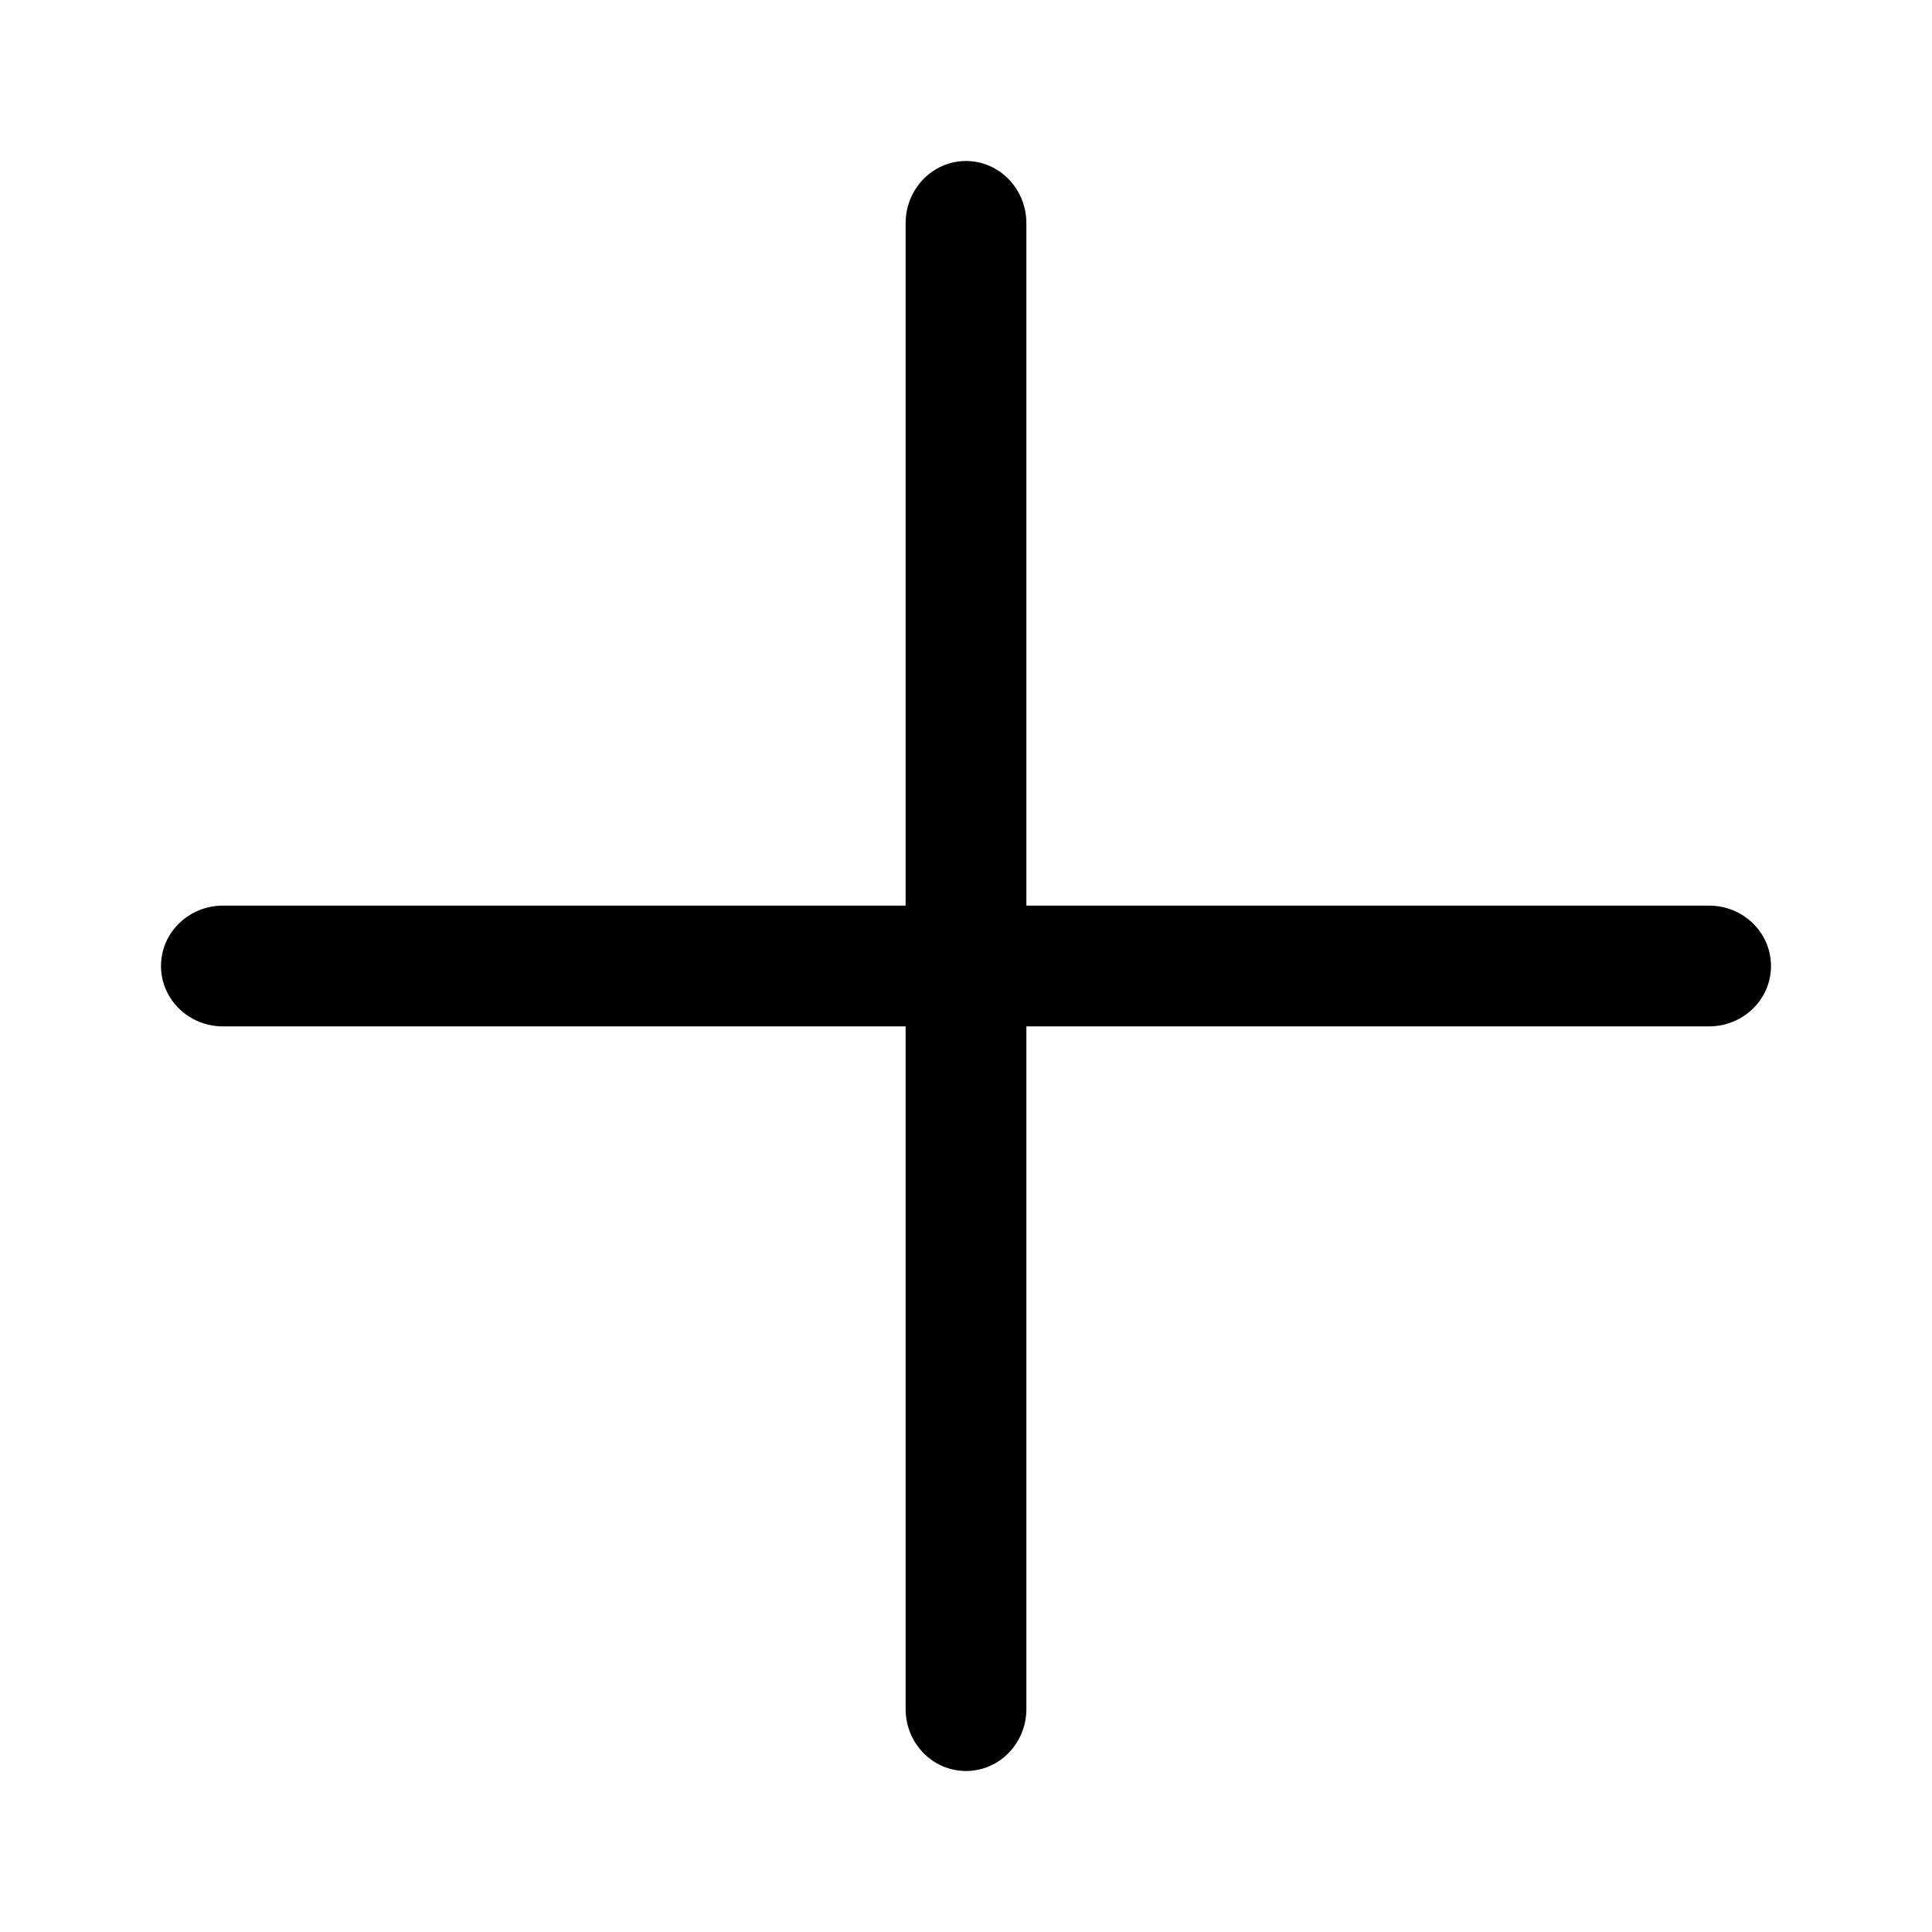
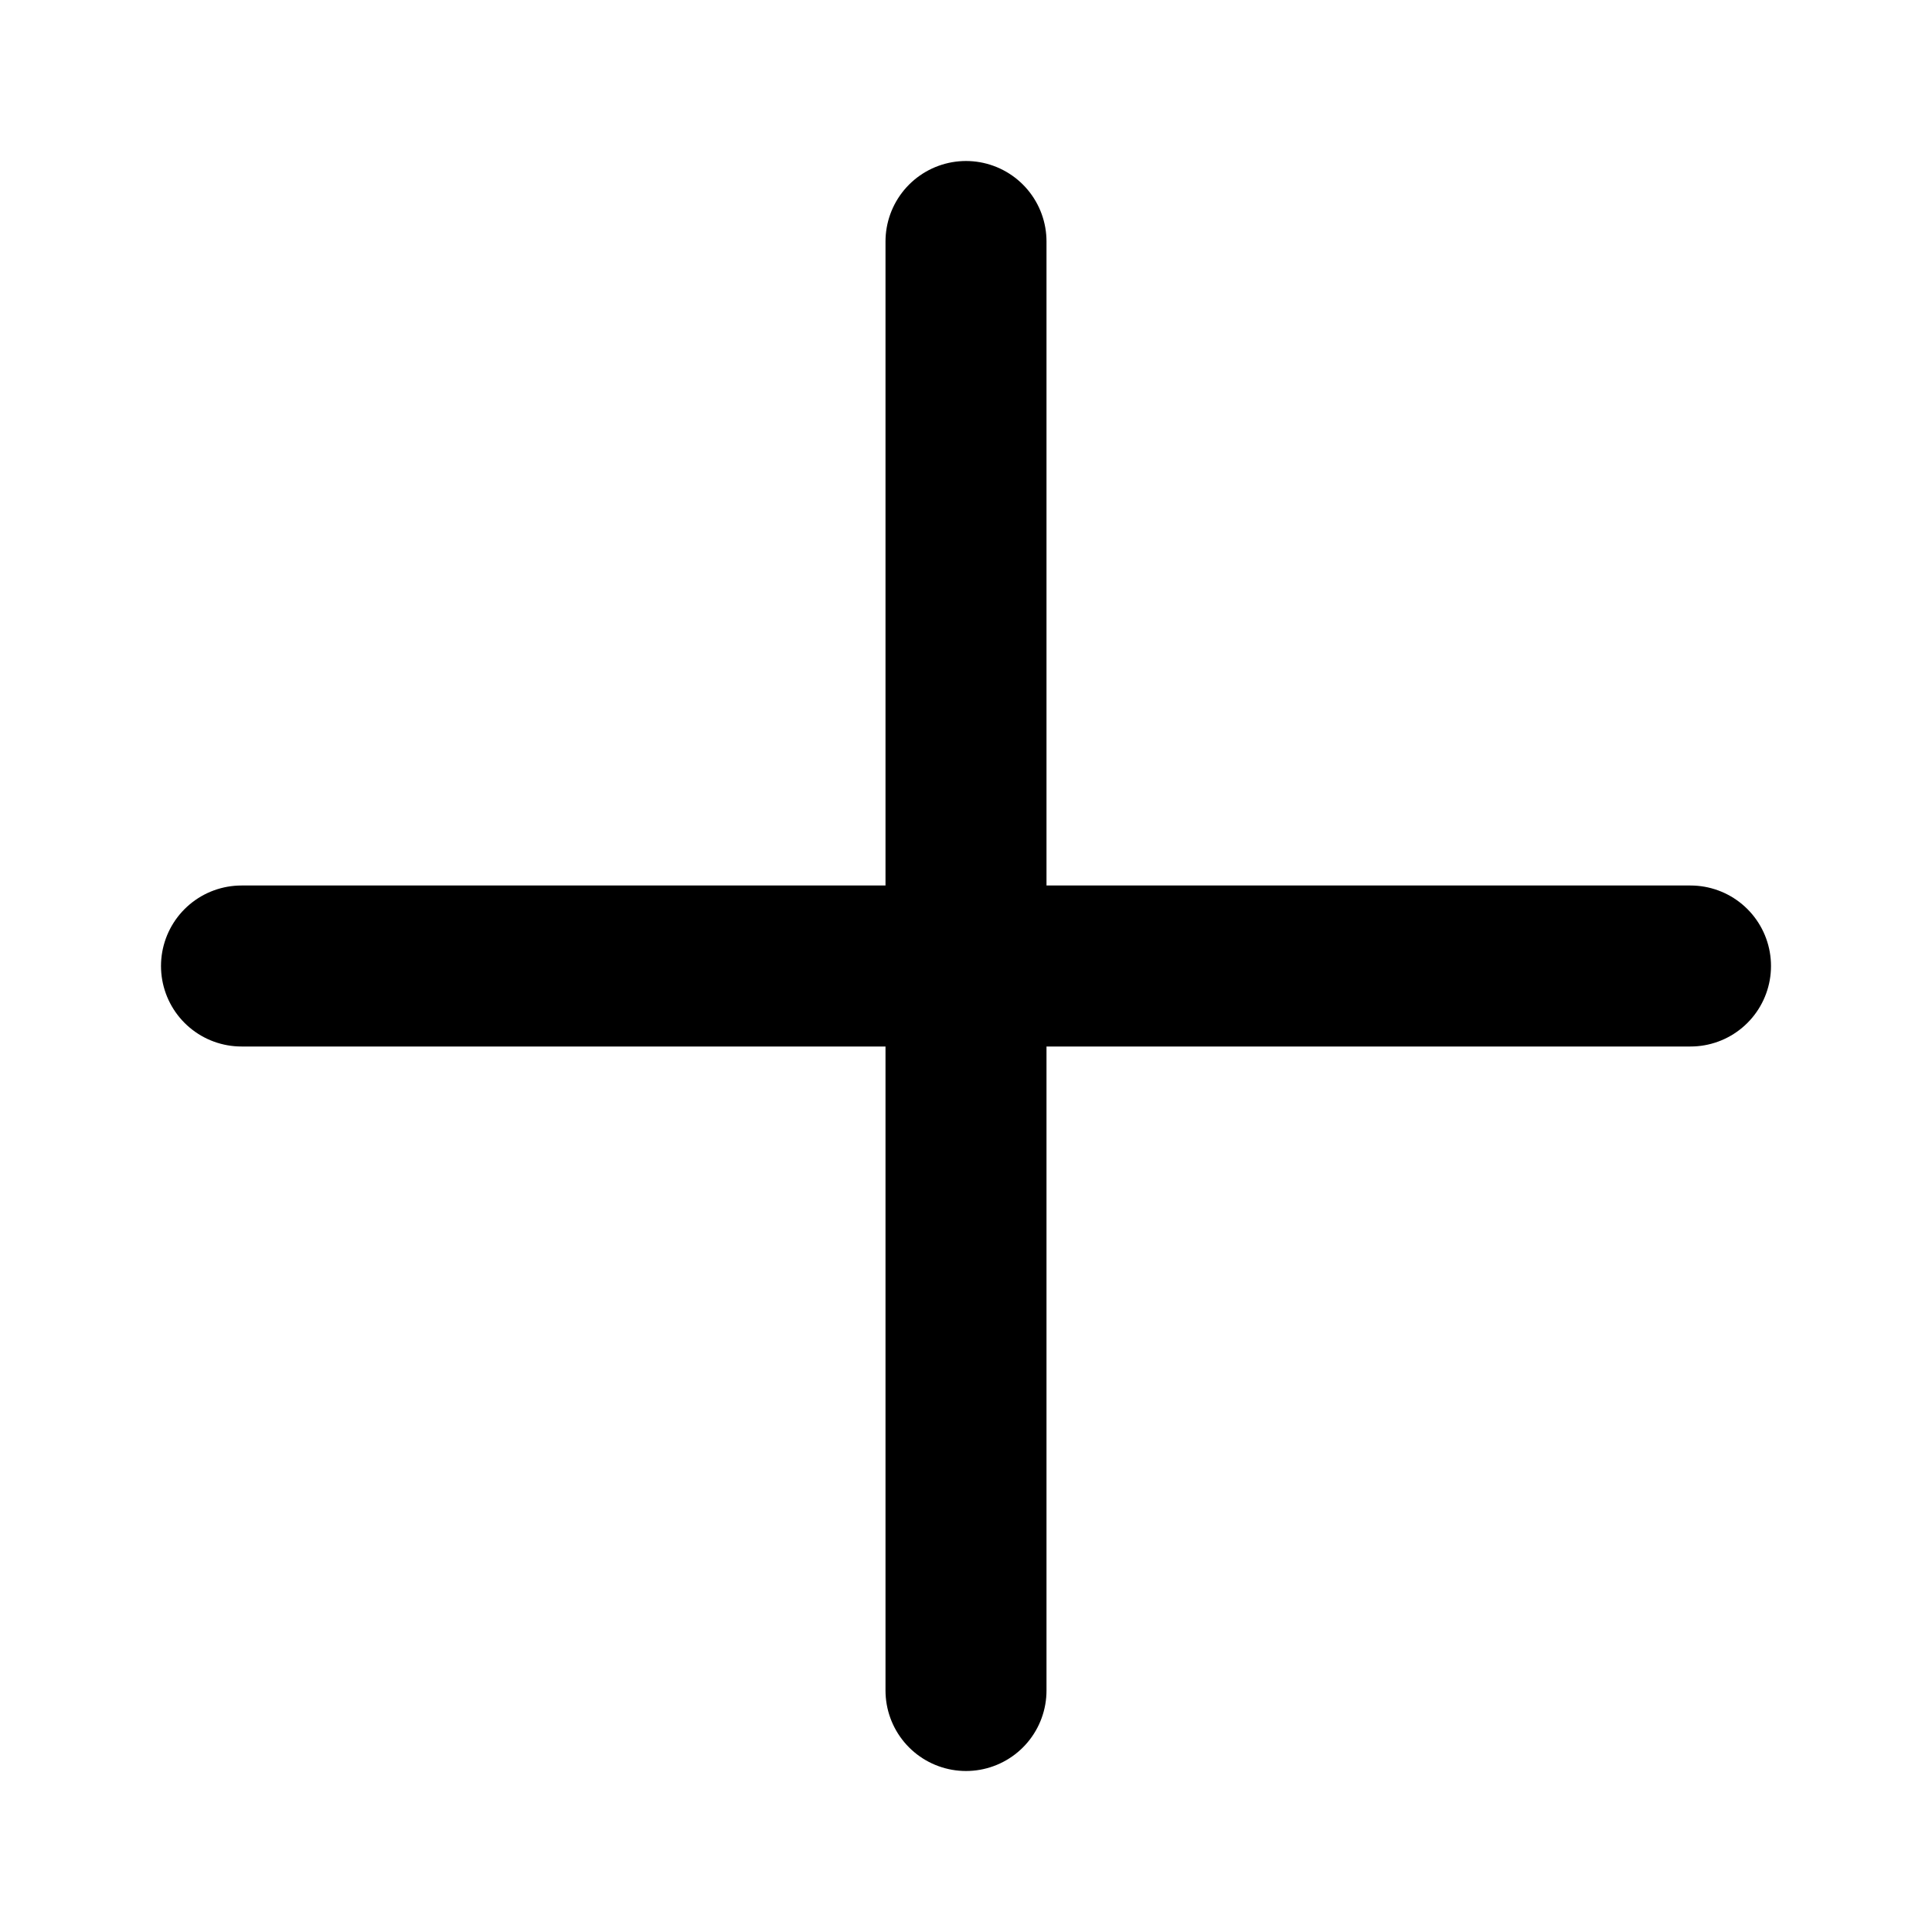
<svg xmlns="http://www.w3.org/2000/svg" viewBox="0 0 24 24" fill="none">
-   <path id="Vector (Stroke)" d="M21.231 11.25C21.656 11.25 22 11.586 22 12C22 12.414 21.656 12.75 21.231 12.75L2.769 12.75C2.344 12.75 2 12.414 2 12C2 11.586 2.344 11.25 2.769 11.25L21.231 11.25Z" fill="currentColor" fill-rule="evenodd" />
-   <path id="Vector (Stroke)" d="M11.25 21.231L11.25 2.773C11.25 2.346 11.586 2 12 2C12.414 2 12.75 2.346 12.75 2.773L12.75 21.231C12.75 21.656 12.414 22 12 22C11.586 22 11.25 21.656 11.25 21.231Z" fill="currentColor" fill-rule="evenodd" />
+   <defs>
+     <clipPath id="clipPath_58">
+       <rect width="24" height="24" x="0" y="30" fill="currentColor" />
+     </clipPath>
+     <clipPath id="clipPath_59">
+       <rect width="20" height="20" x="2" y="32" fill="currentColor" />
+     </clipPath>
+   </defs>
+   <path id="矢量 17" d="M3 12L21 12" stroke="currentColor" stroke-linecap="round" stroke-width="2" />
+   <path id="矢量 18" d="M0 0L18 0" stroke="currentColor" stroke-linecap="round" stroke-width="2" transform="matrix(0,1,-1,0,12,3)" />
+   <g id="chat" clip-path="url(#clipPath_58)" customFrame="url(#clipPath_58)">
+     <rect id="chat" width="24" height="24" x="0" y="30" />
+     <g id="图标网格" opacity="0" customFrame="url(#clipPath_59)">
+       <rect id="图标网格" width="20" height="20" x="2" y="32" />
+       <g id="视觉基准">
+         <path id="Rectangle 1 (Stroke)" d="M21 33L21 51L3 51L3 33L21 33ZM3.1 50.9L20.9 50.9L20.9 33.1L3.1 33.1L3.1 50.9Z" fill="currentColor" fill-rule="nonzero" />
+         <path id="Rectangle 3 (Stroke)" d="M22 34L22 50L2 50L2 34L22 34ZM2.1 49.9L21.9 49.9L21.9 34.1L2.1 34.1L2.1 49.9Z" fill="currentColor" fill-rule="nonzero" />
+         <path id="Rectangle 2 (Stroke)" d="M20 32L20 52L4 52L4 32L20 32ZM4.1 51.9L19.9 51.9L19.9 32.1L4.1 32.1L4.1 51.9Z" fill="currentColor" fill-rule="nonzero" />
+         <path id="Ellipse 1 (Stroke)" d="M21.9 42C21.9 36.532 17.468 32.1 12 32.1C6.532 32.1 2.1 36.532 2.1 42C2.1 47.468 6.532 51.9 12 51.9L12 52C6.477 52 2 47.523 2 42C2 36.477 6.477 32 12 32C17.523 32 22 36.477 22 42C22 47.523 17.523 52 12 52L12 51.9C17.468 51.9 21.9 47.468 21.9 42Z" fill="currentColor" fill-rule="nonzero" />
+       </g>
+       <g id="辅助线">
+         <g id="对角线">
+           <path id="Vector 1 (Stroke)" d="M21.035 50.965L20.965 51.035L2.965 33.035L3.035 32.965L21.035 50.965Z" fill="currentColor" fill-rule="nonzero" />
+           <path id="Vector 2 (Stroke)" d="M21.035 33.035L3.035 51.035L2.965 50.965L20.965 32.965L21.035 33.035Z" fill="currentColor" fill-rule="nonzero" />
+         </g>
+         <g id="十字">
+           <path id="Vector 3 (Stroke)" d="M22 41.95L22 42.05L2 42.05L2 41.95L22 41.95Z" fill="currentColor" fill-rule="nonzero" />
+           <path id="Vector 4 (Stroke)" d="M12.05 32L12.05 52L11.95 52L11.95 32L12.05 32Z" fill="currentColor" fill-rule="nonzero" />
+         </g>
+         <g id="均分线">
+           <path id="Vector 5 (Stroke)" d="M8.05 32L8.05 52L7.95 52L7.95 32L8.05 32Z" fill="currentColor" fill-rule="nonzero" />
+           <path id="Vector 6 (Stroke)" d="M16.05 32L16.05 52L15.95 52L15.95 32L16.05 32Z" fill="currentColor" fill-rule="nonzero" />
+           <path id="Vector 7 (Stroke)" d="M22 45.95L22 46.05L2 46.05L2 45.95L22 45.95Z" fill="currentColor" fill-rule="nonzero" />
+           <path id="Vector 8 (Stroke)" d="M22 37.95L22 38.05L2 38.05L2 37.95L22 37.95Z" fill="currentColor" fill-rule="nonzero" />
+         </g>
+       </g>
+     </g>
+     <path id="矢量 23" d="M4 48.866L4 35C4 33.895 4.895 33 6 33L18 33C19.105 33 20 33.895 20 35L20 44.018C20 45.123 19.105 46.018 18 46.018L8.315 46.018C7.867 46.018 7.432 46.169 7.079 46.446L4 48.866Z" stroke="currentColor" stroke-width="2" />
+   </g>
</svg>
